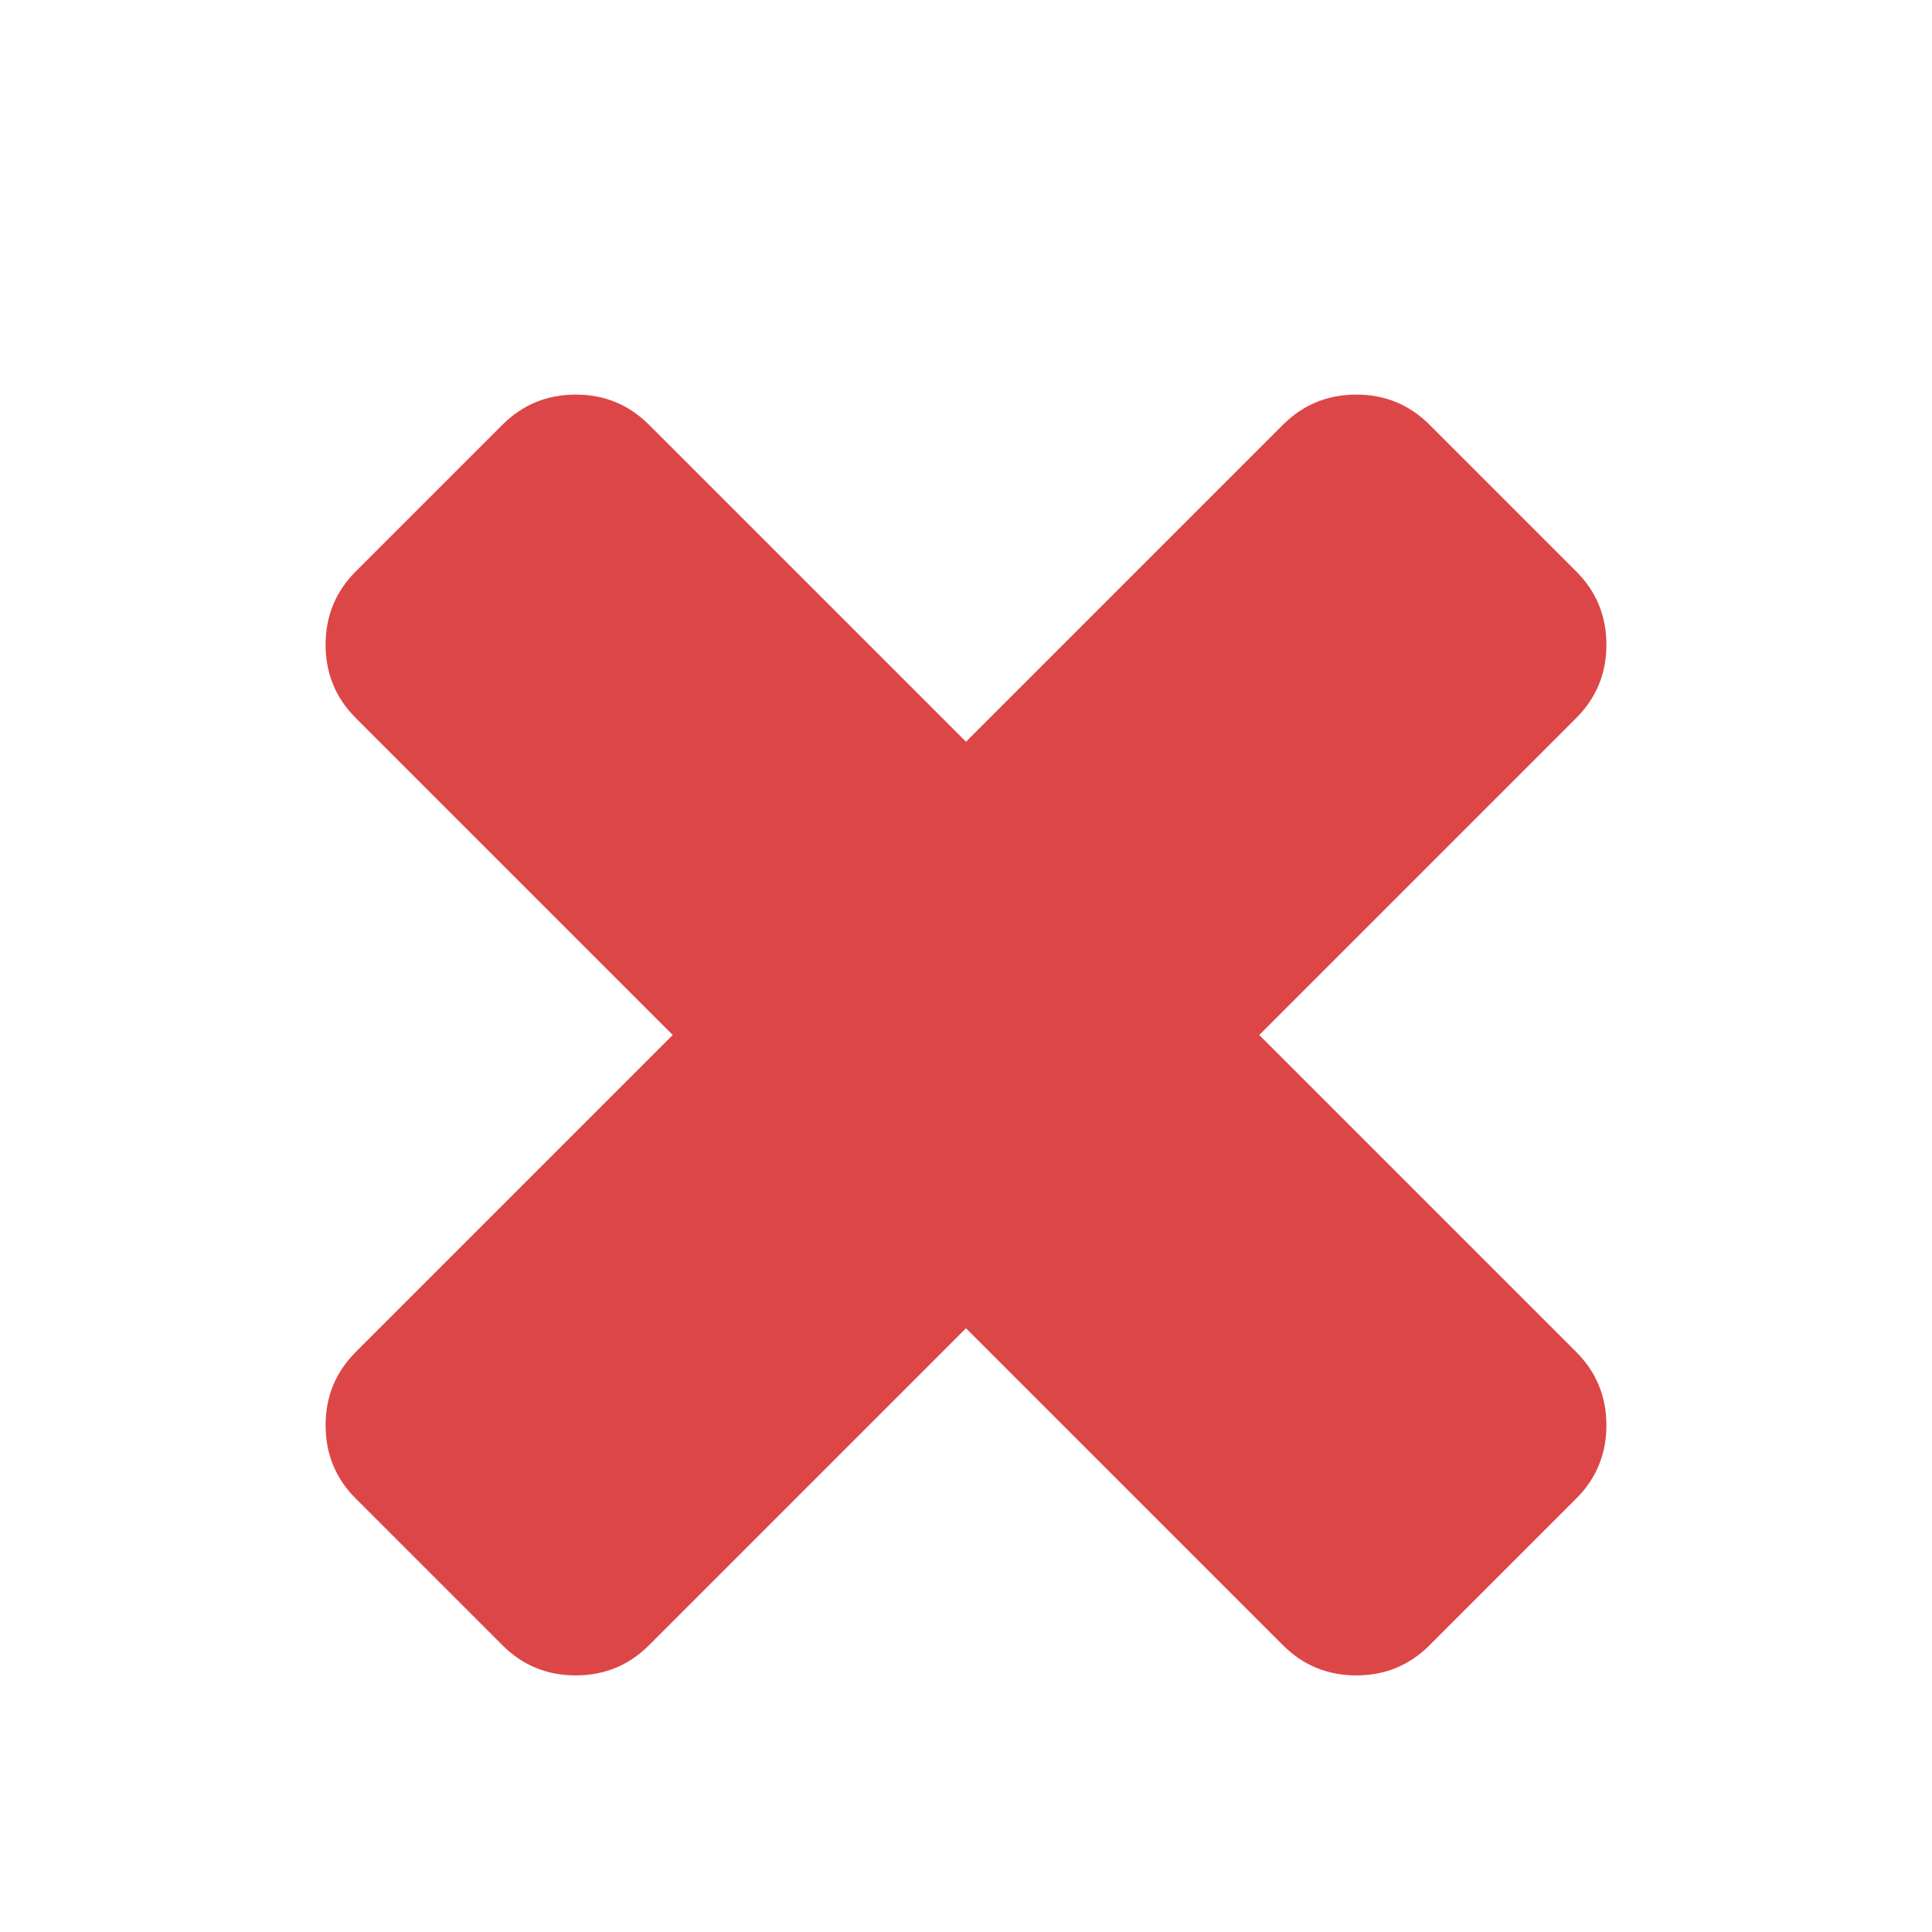
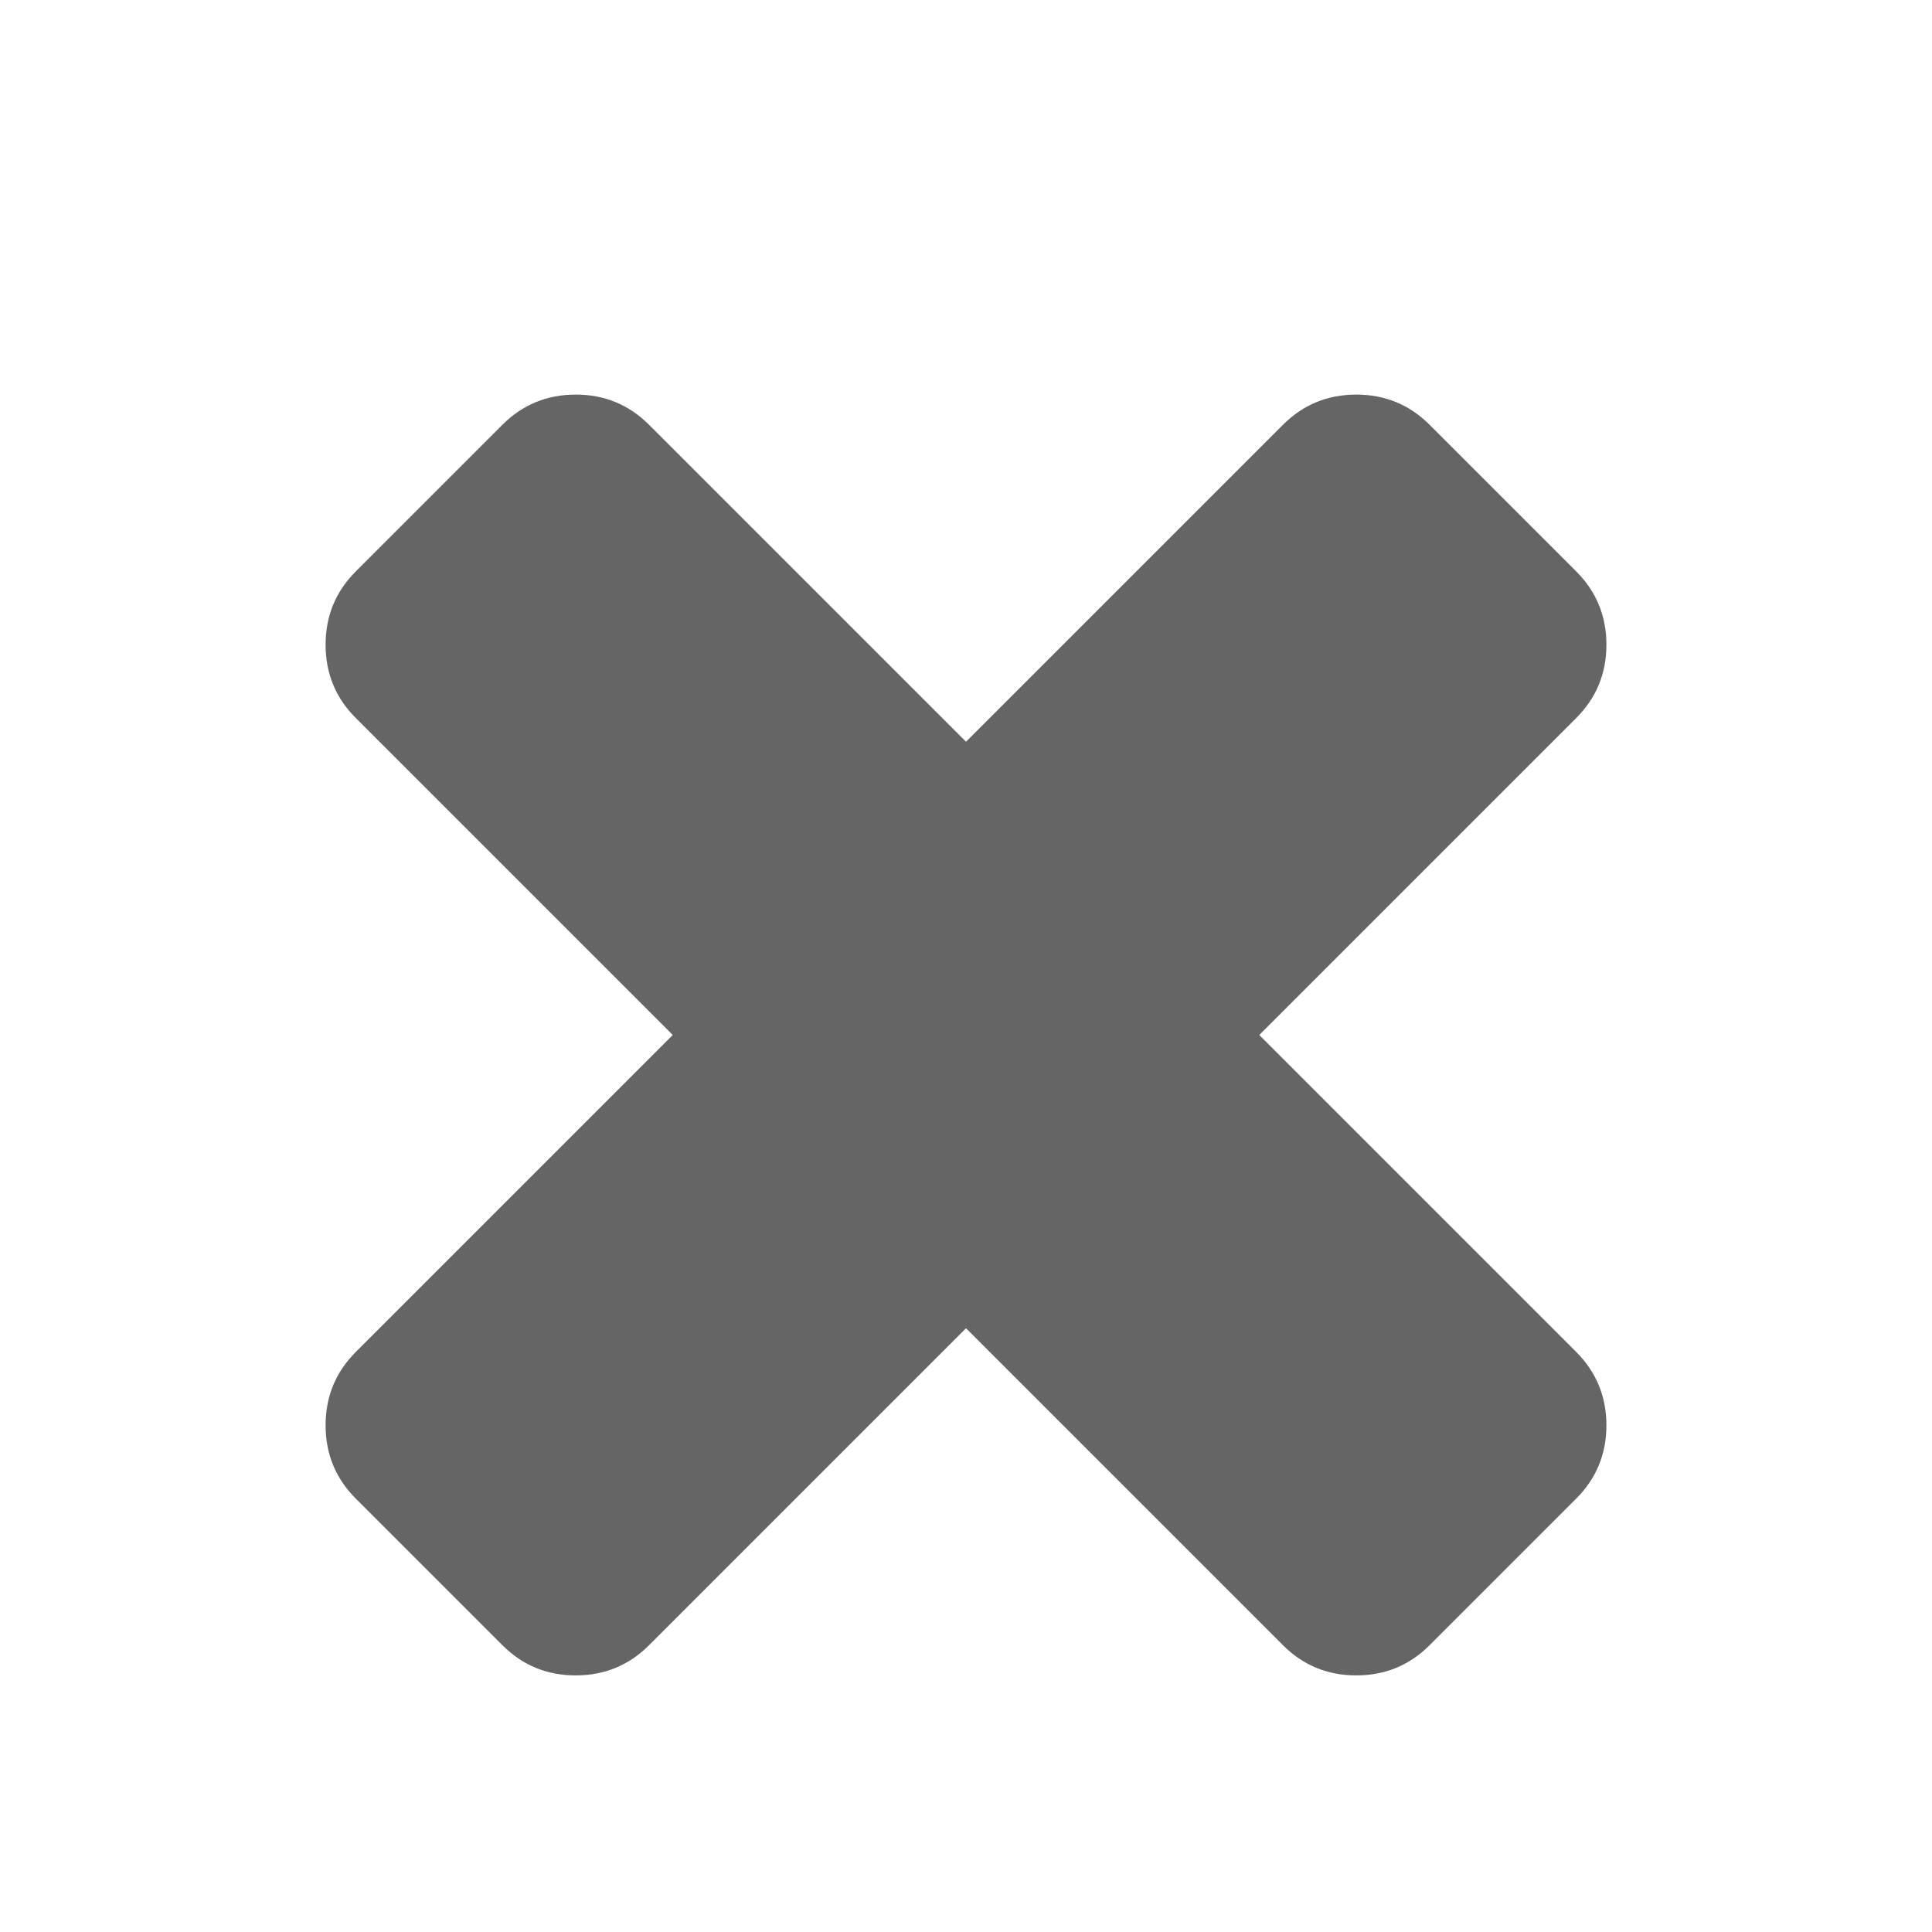
- <svg xmlns="http://www.w3.org/2000/svg" width="14" height="14" viewBox="0 0 1792 1792">
-   <path fill="#dd4646" d="M1490 1322q0 40-28 68l-136 136q-28 28-68 28t-68-28l-294-294-294 294q-28 28-68 28t-68-28l-136-136q-28-28-28-68t28-68l294-294-294-294q-28-28-28-68t28-68l136-136q28-28 68-28t68 28l294 294 294-294q28-28 68-28t68 28l136 136q28 28 28 68t-28 68l-294 294 294 294q28 28 28 68z" />
+ <svg xmlns="http://www.w3.org/2000/svg" fill="#656565" viewBox="0 0 1792 1792">
+   <path d="M1490 1322q0 40-28 68l-136 136q-28 28-68 28t-68-28l-294-294-294 294q-28 28-68 28t-68-28l-136-136q-28-28-28-68t28-68l294-294-294-294q-28-28-28-68t28-68l136-136q28-28 68-28t68 28l294 294 294-294q28-28 68-28t68 28l136 136q28 28 28 68t-28 68l-294 294 294 294q28 28 28 68z" />
</svg>
